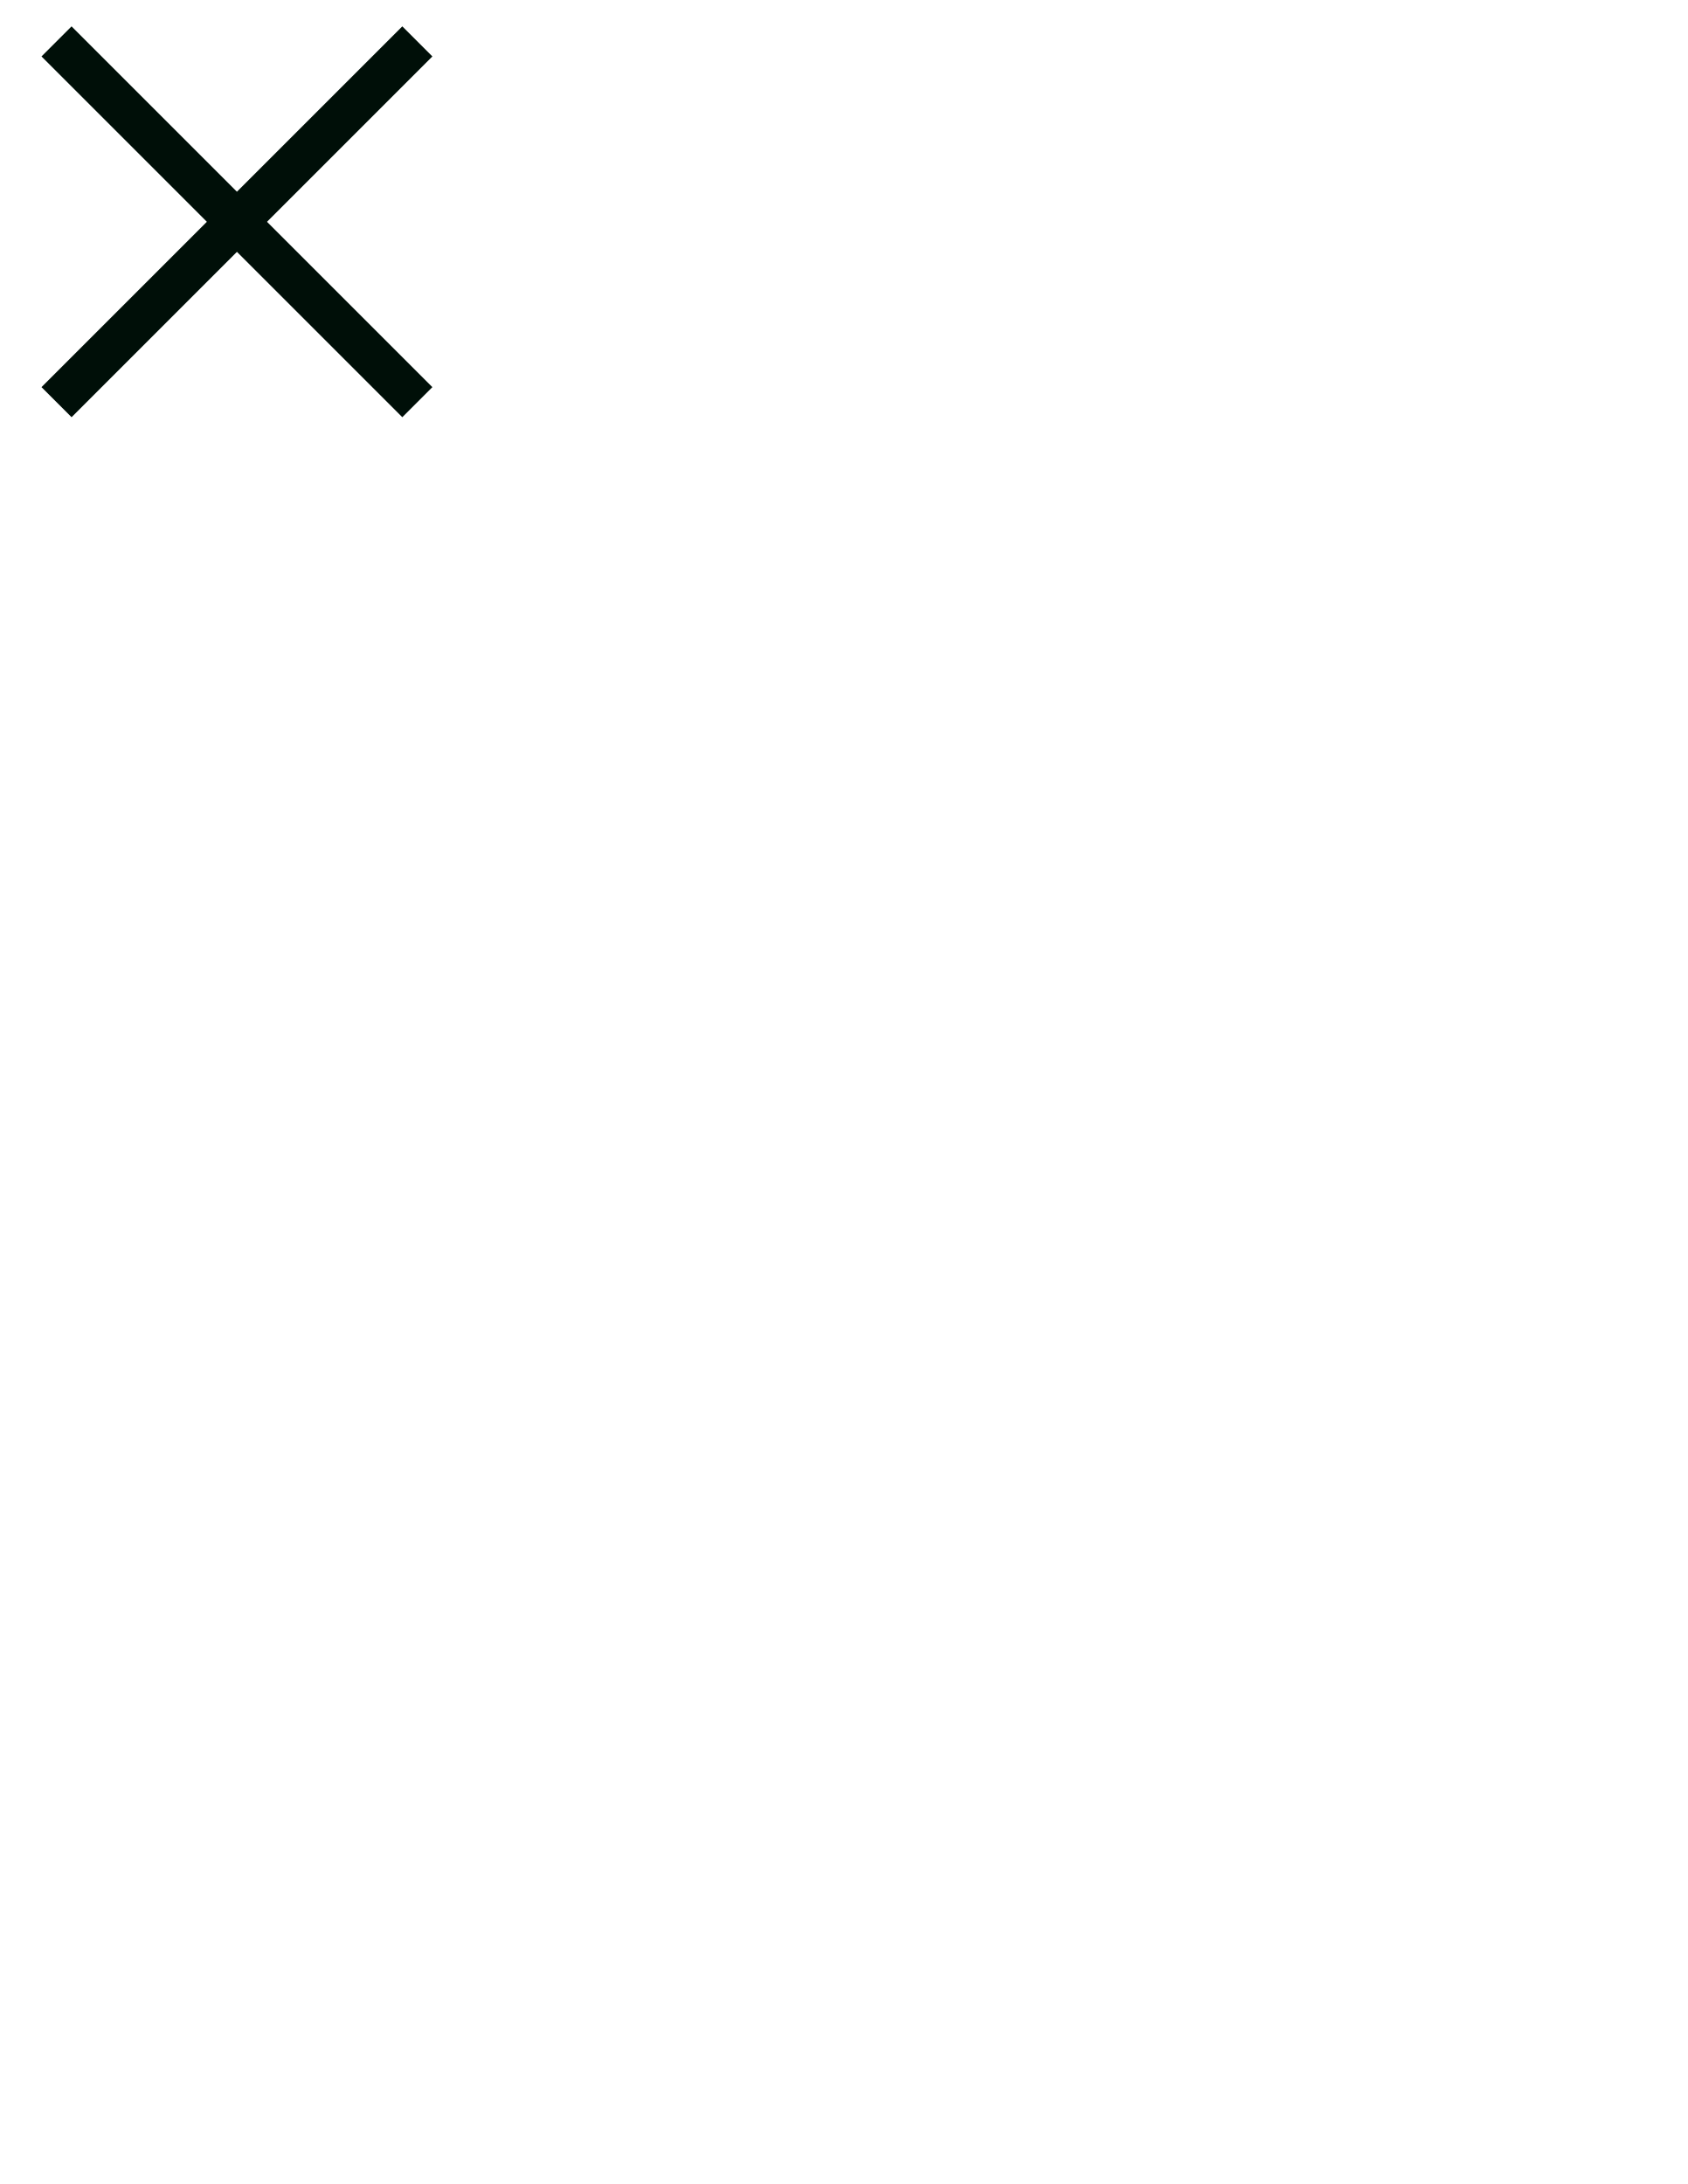
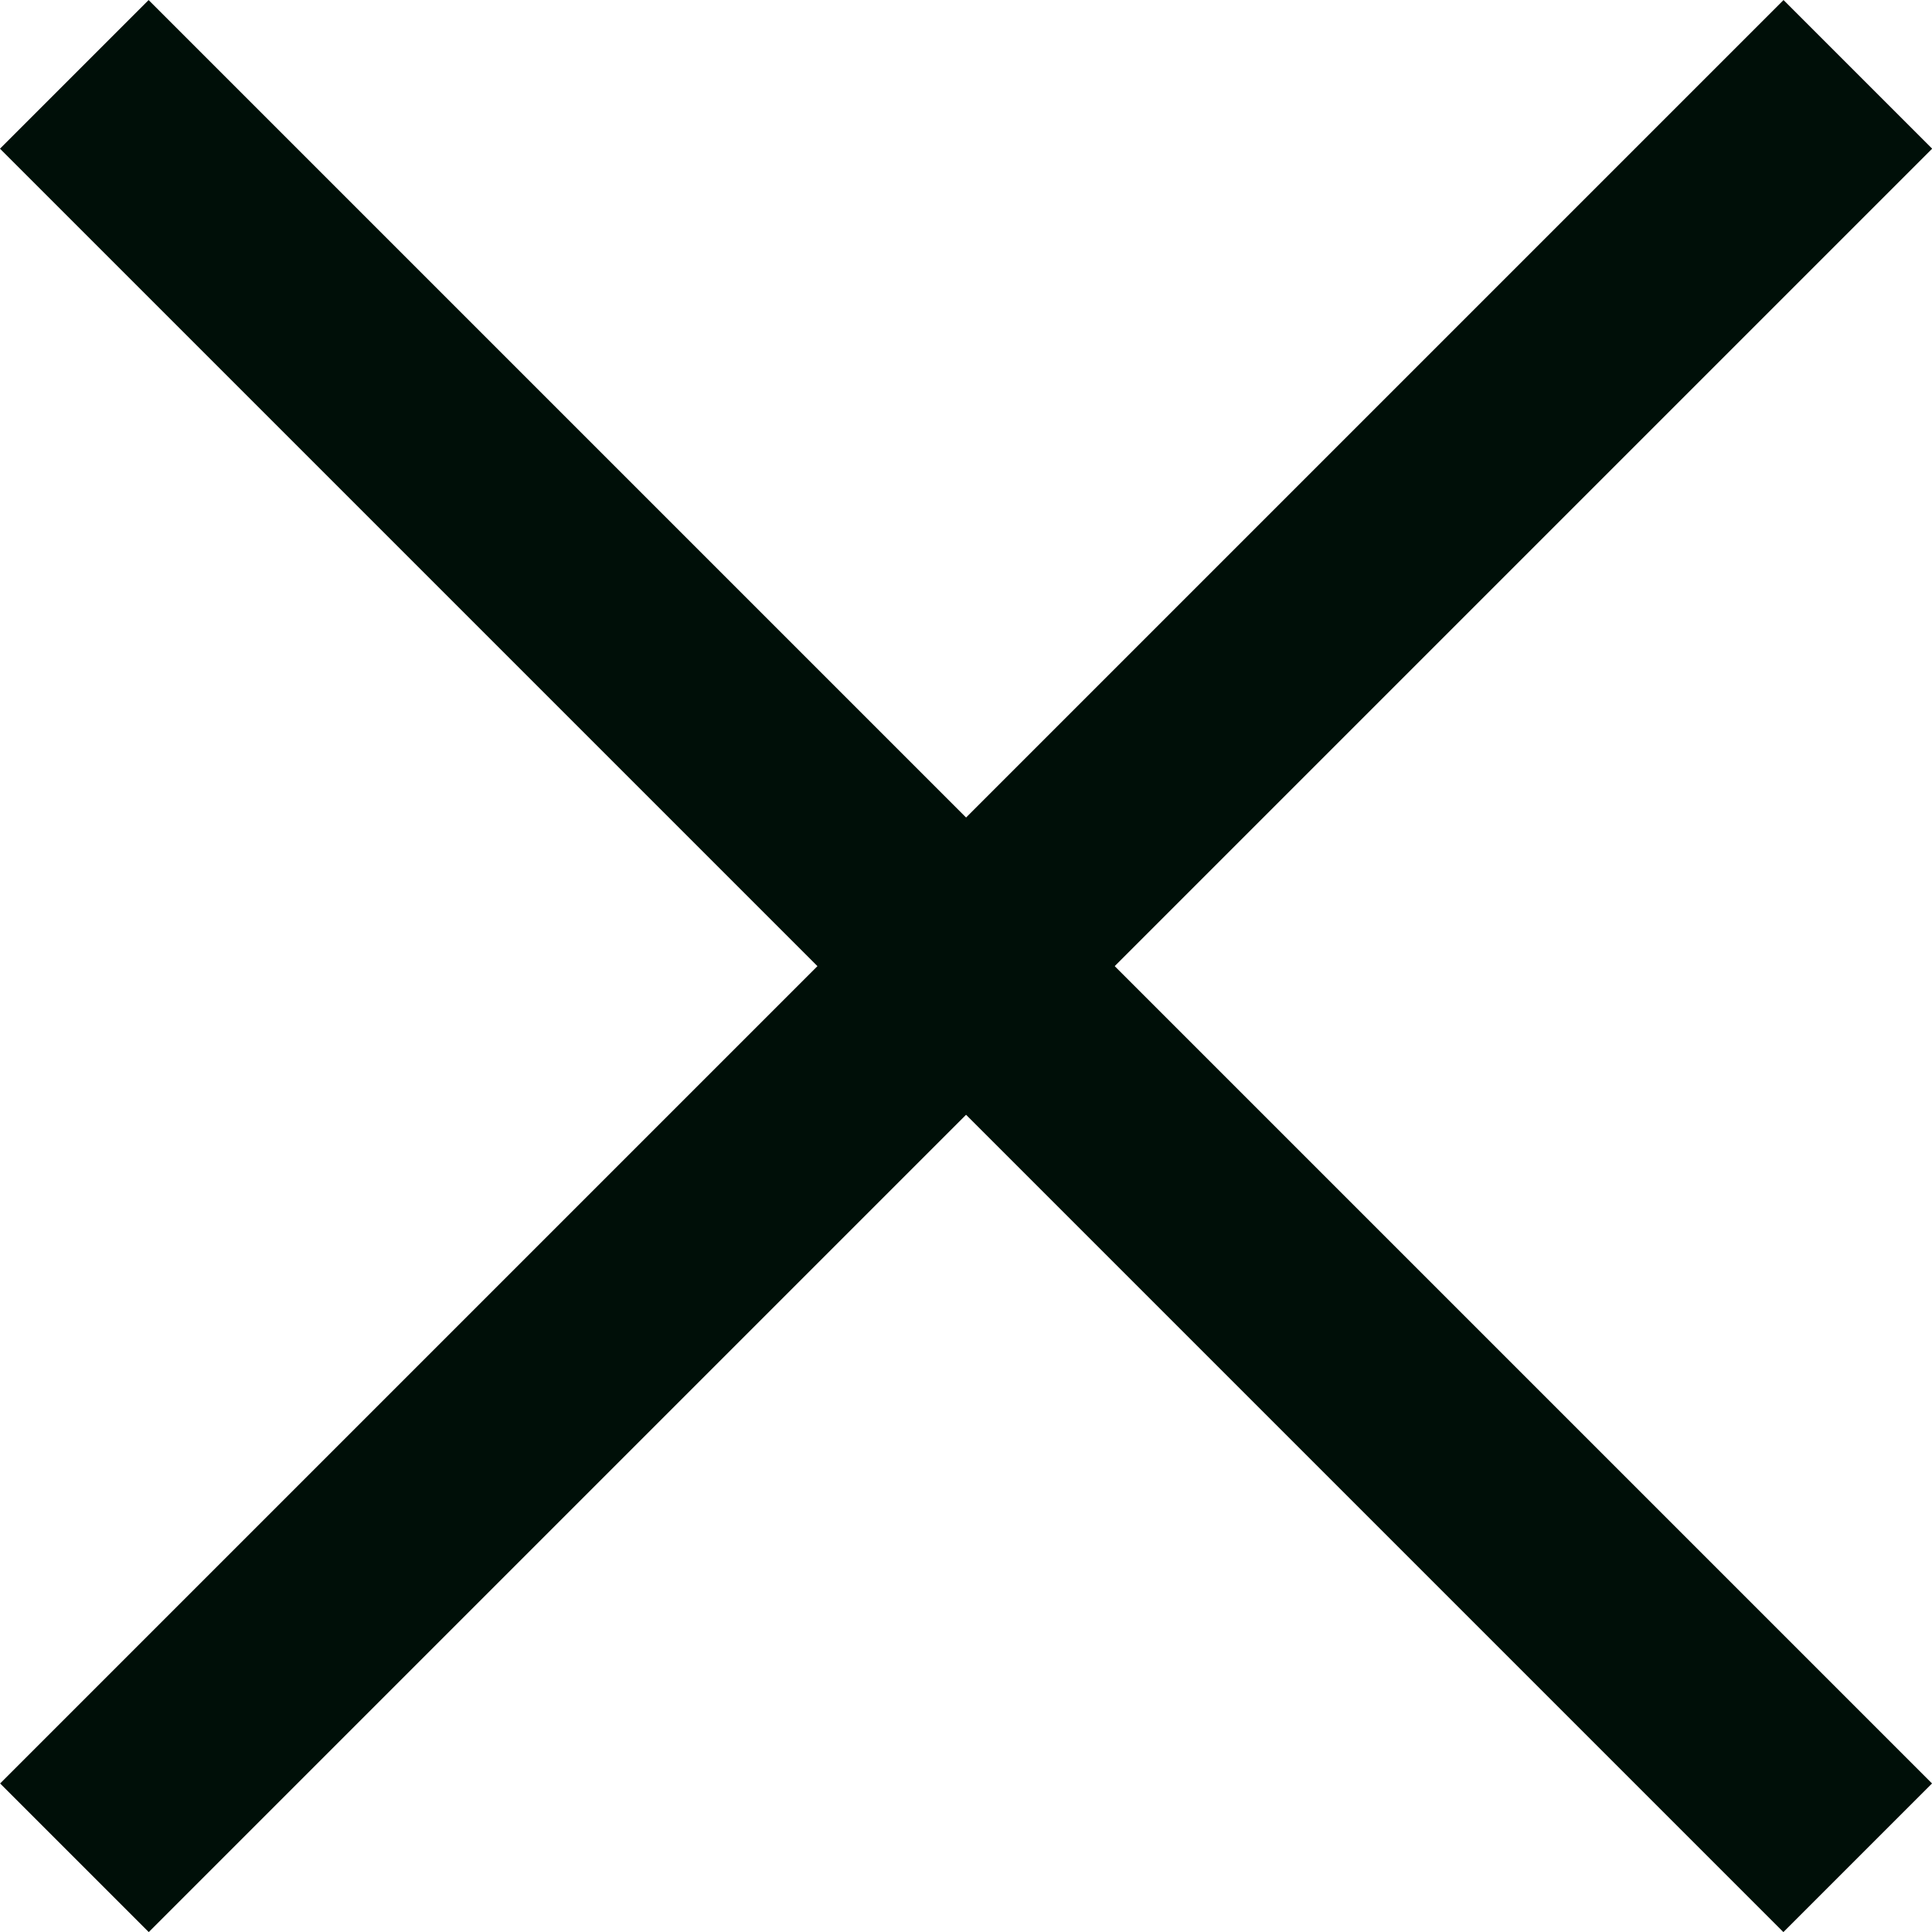
- <svg xmlns="http://www.w3.org/2000/svg" version="1.1" id="Layer_1" x="0px" y="0px" viewBox="0 0 612 792" style="enable-background:new 0 0 612 792;" xml:space="preserve">
-   <style type="text/css">
- 	.st0{fill:#000F08;}
- </style>
-   <rect id="Rectangle" x="78.2" y="-12.08" transform="matrix(0.7071 -0.7071 0.7071 0.7071 -31.7111 84.304)" class="st0" width="15.42" height="185.02" />
-   <rect id="Rectangle-2" x="-6.6" y="72.72" transform="matrix(0.7071 -0.7071 0.7071 0.7071 -31.7093 84.3017)" class="st0" width="185.02" height="15.42" />
+ <svg xmlns="http://www.w3.org/2000/svg" viewBox="0 0 141.73 141.73">
+   <defs>
+     <style>.cls-1{fill:#000f08;}</style>
+   </defs>
+   <g id="Capa_2" data-name="Capa 2">
+     <g id="Layer_1" data-name="Layer 1">
+       <rect id="Rectangle" class="cls-1" x="63.16" y="-21.64" width="15.42" height="185.02" transform="translate(-29.36 70.87) rotate(-45)" />
+       <rect id="Rectangle-2" class="cls-1" x="-21.64" y="63.16" width="185.02" height="15.42" transform="translate(-29.35 70.87) rotate(-45)" />
+     </g>
+   </g>
</svg>
